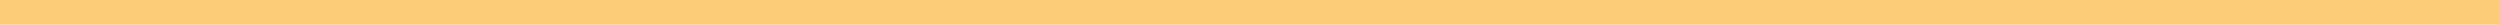
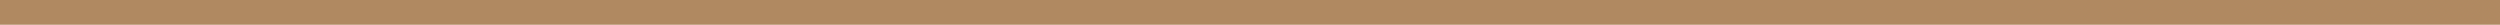
<svg xmlns="http://www.w3.org/2000/svg" width="101" height="1" viewBox="0 0 101 1">
-   <line id="Linha_18" data-name="Linha 18" x2="101" transform="translate(0 0.5)" fill="none" stroke="#fccc78" stroke-width="1" />
+   <line id="Linha_18" data-name="Linha 18" x2="101" transform="translate(0 0.5)" fill="none" stroke="#B08961" stroke-width="1" />
</svg>
